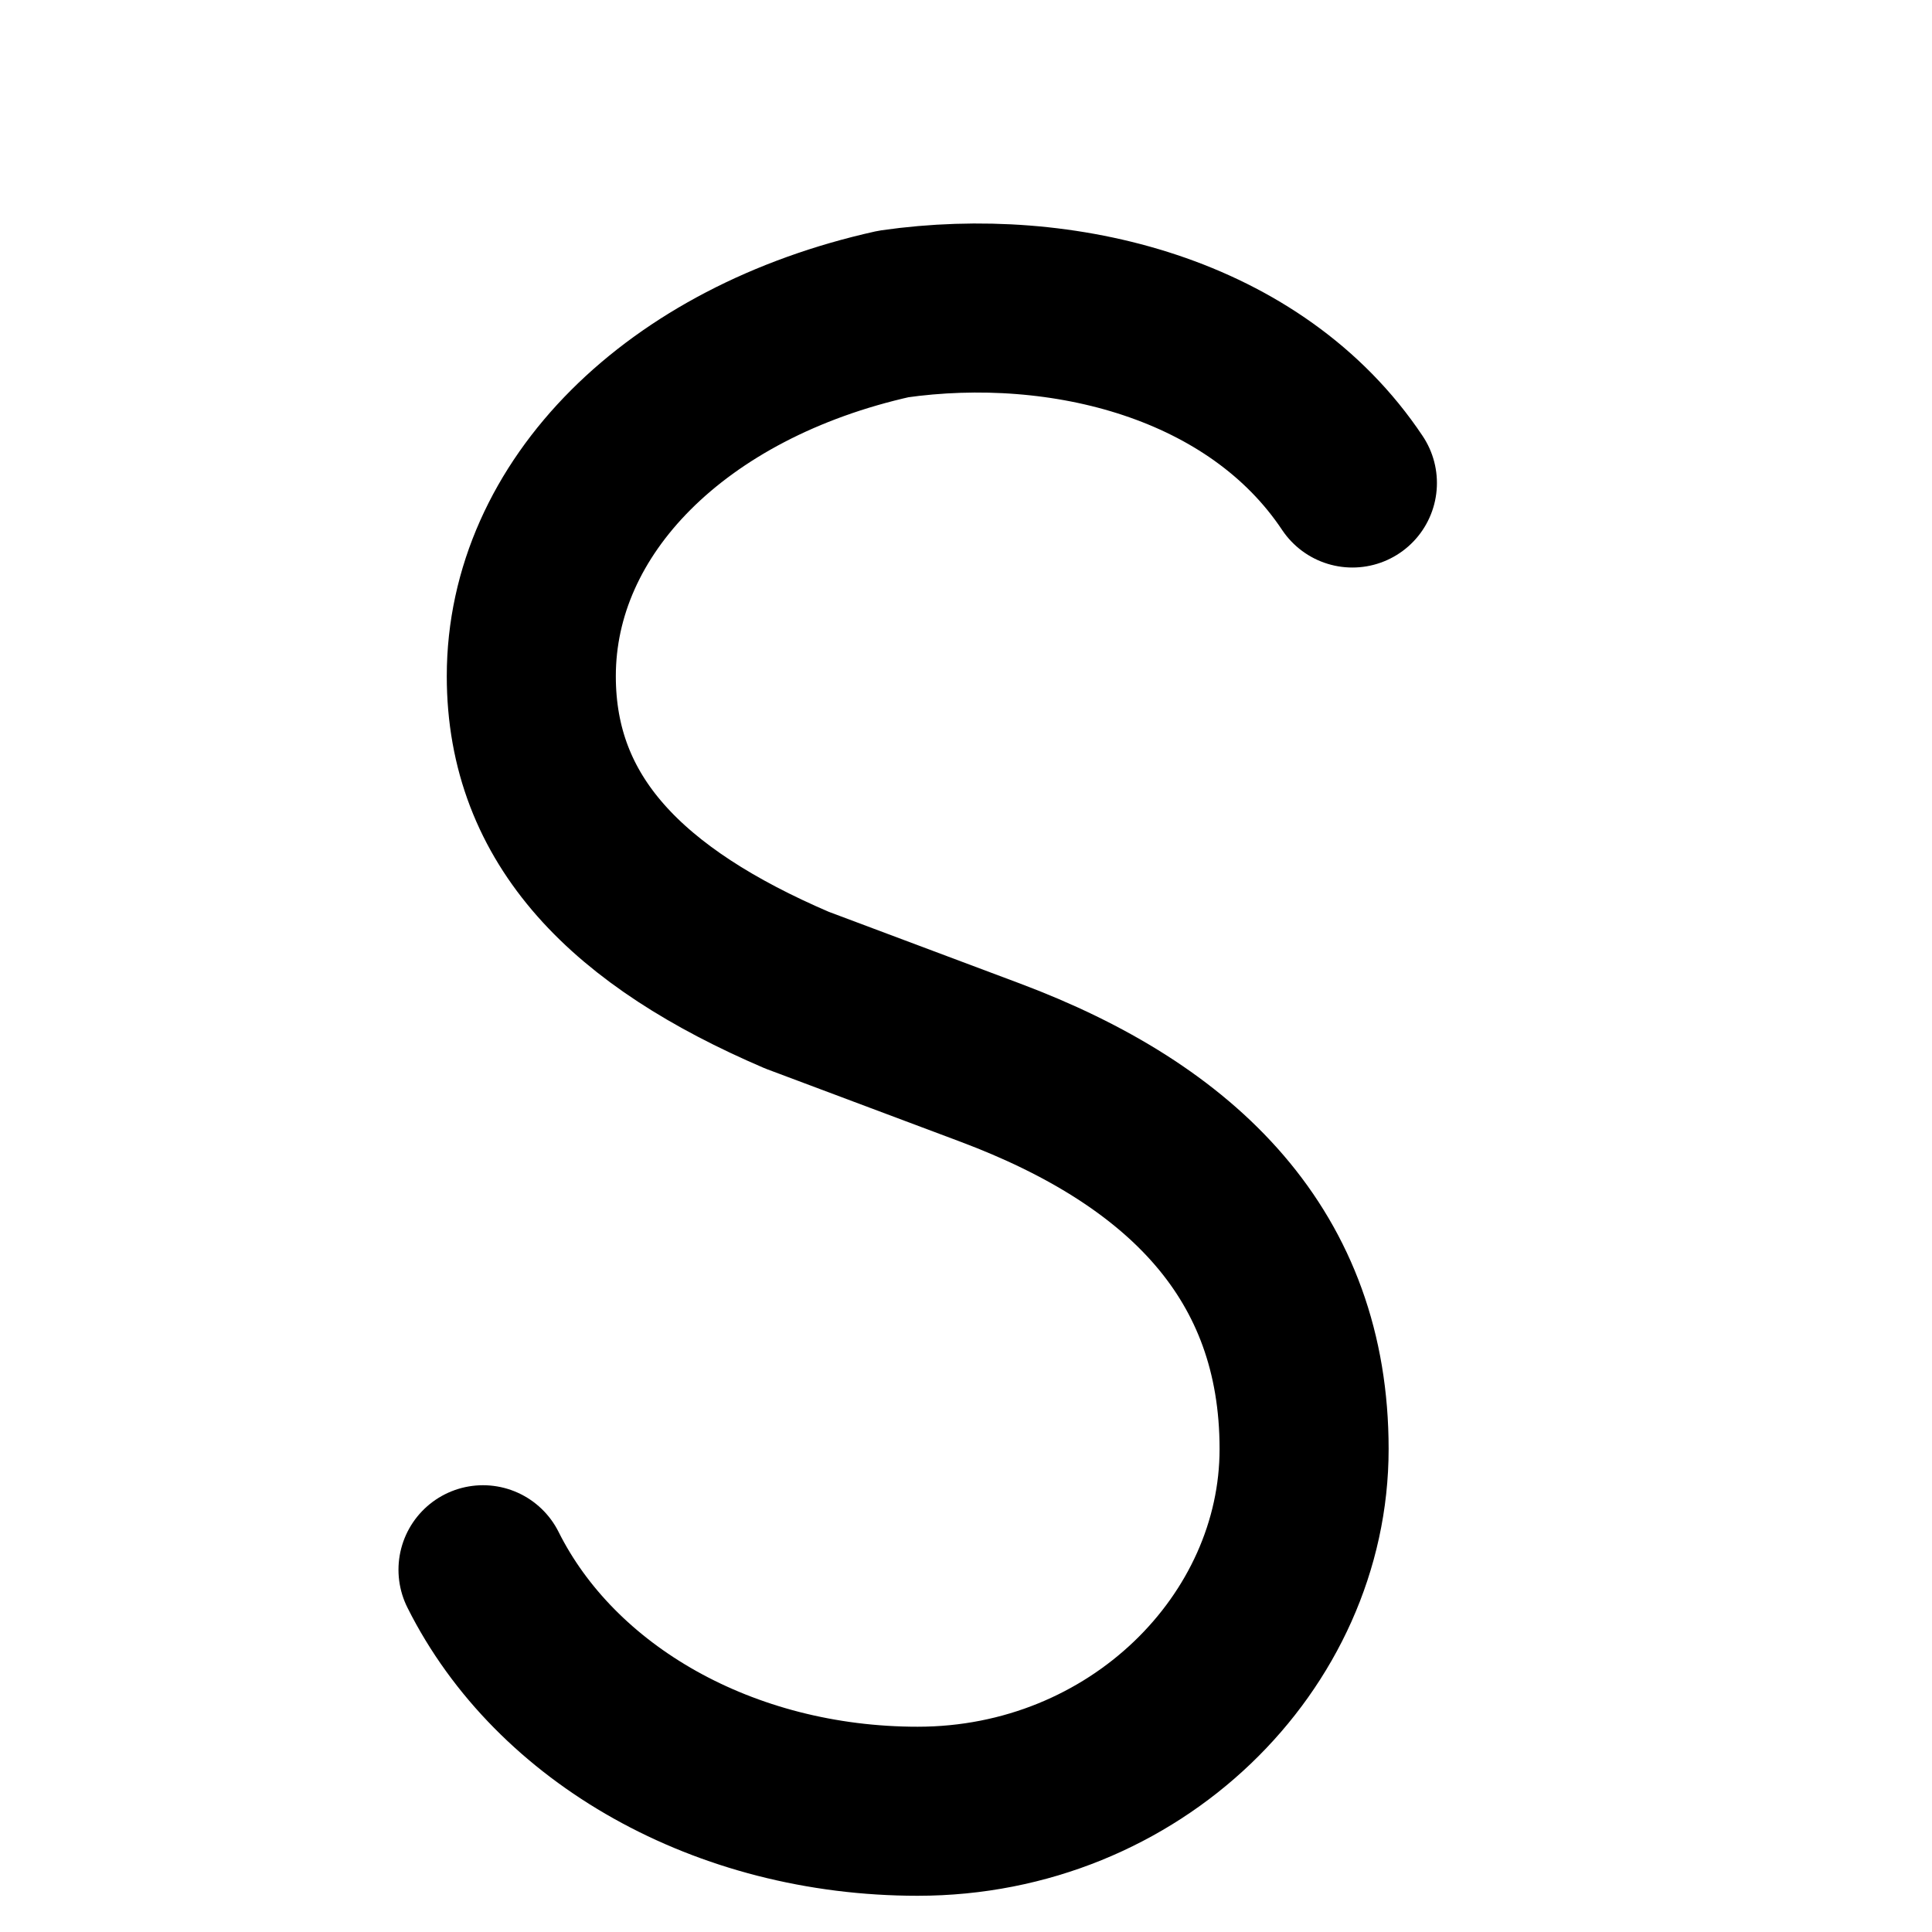
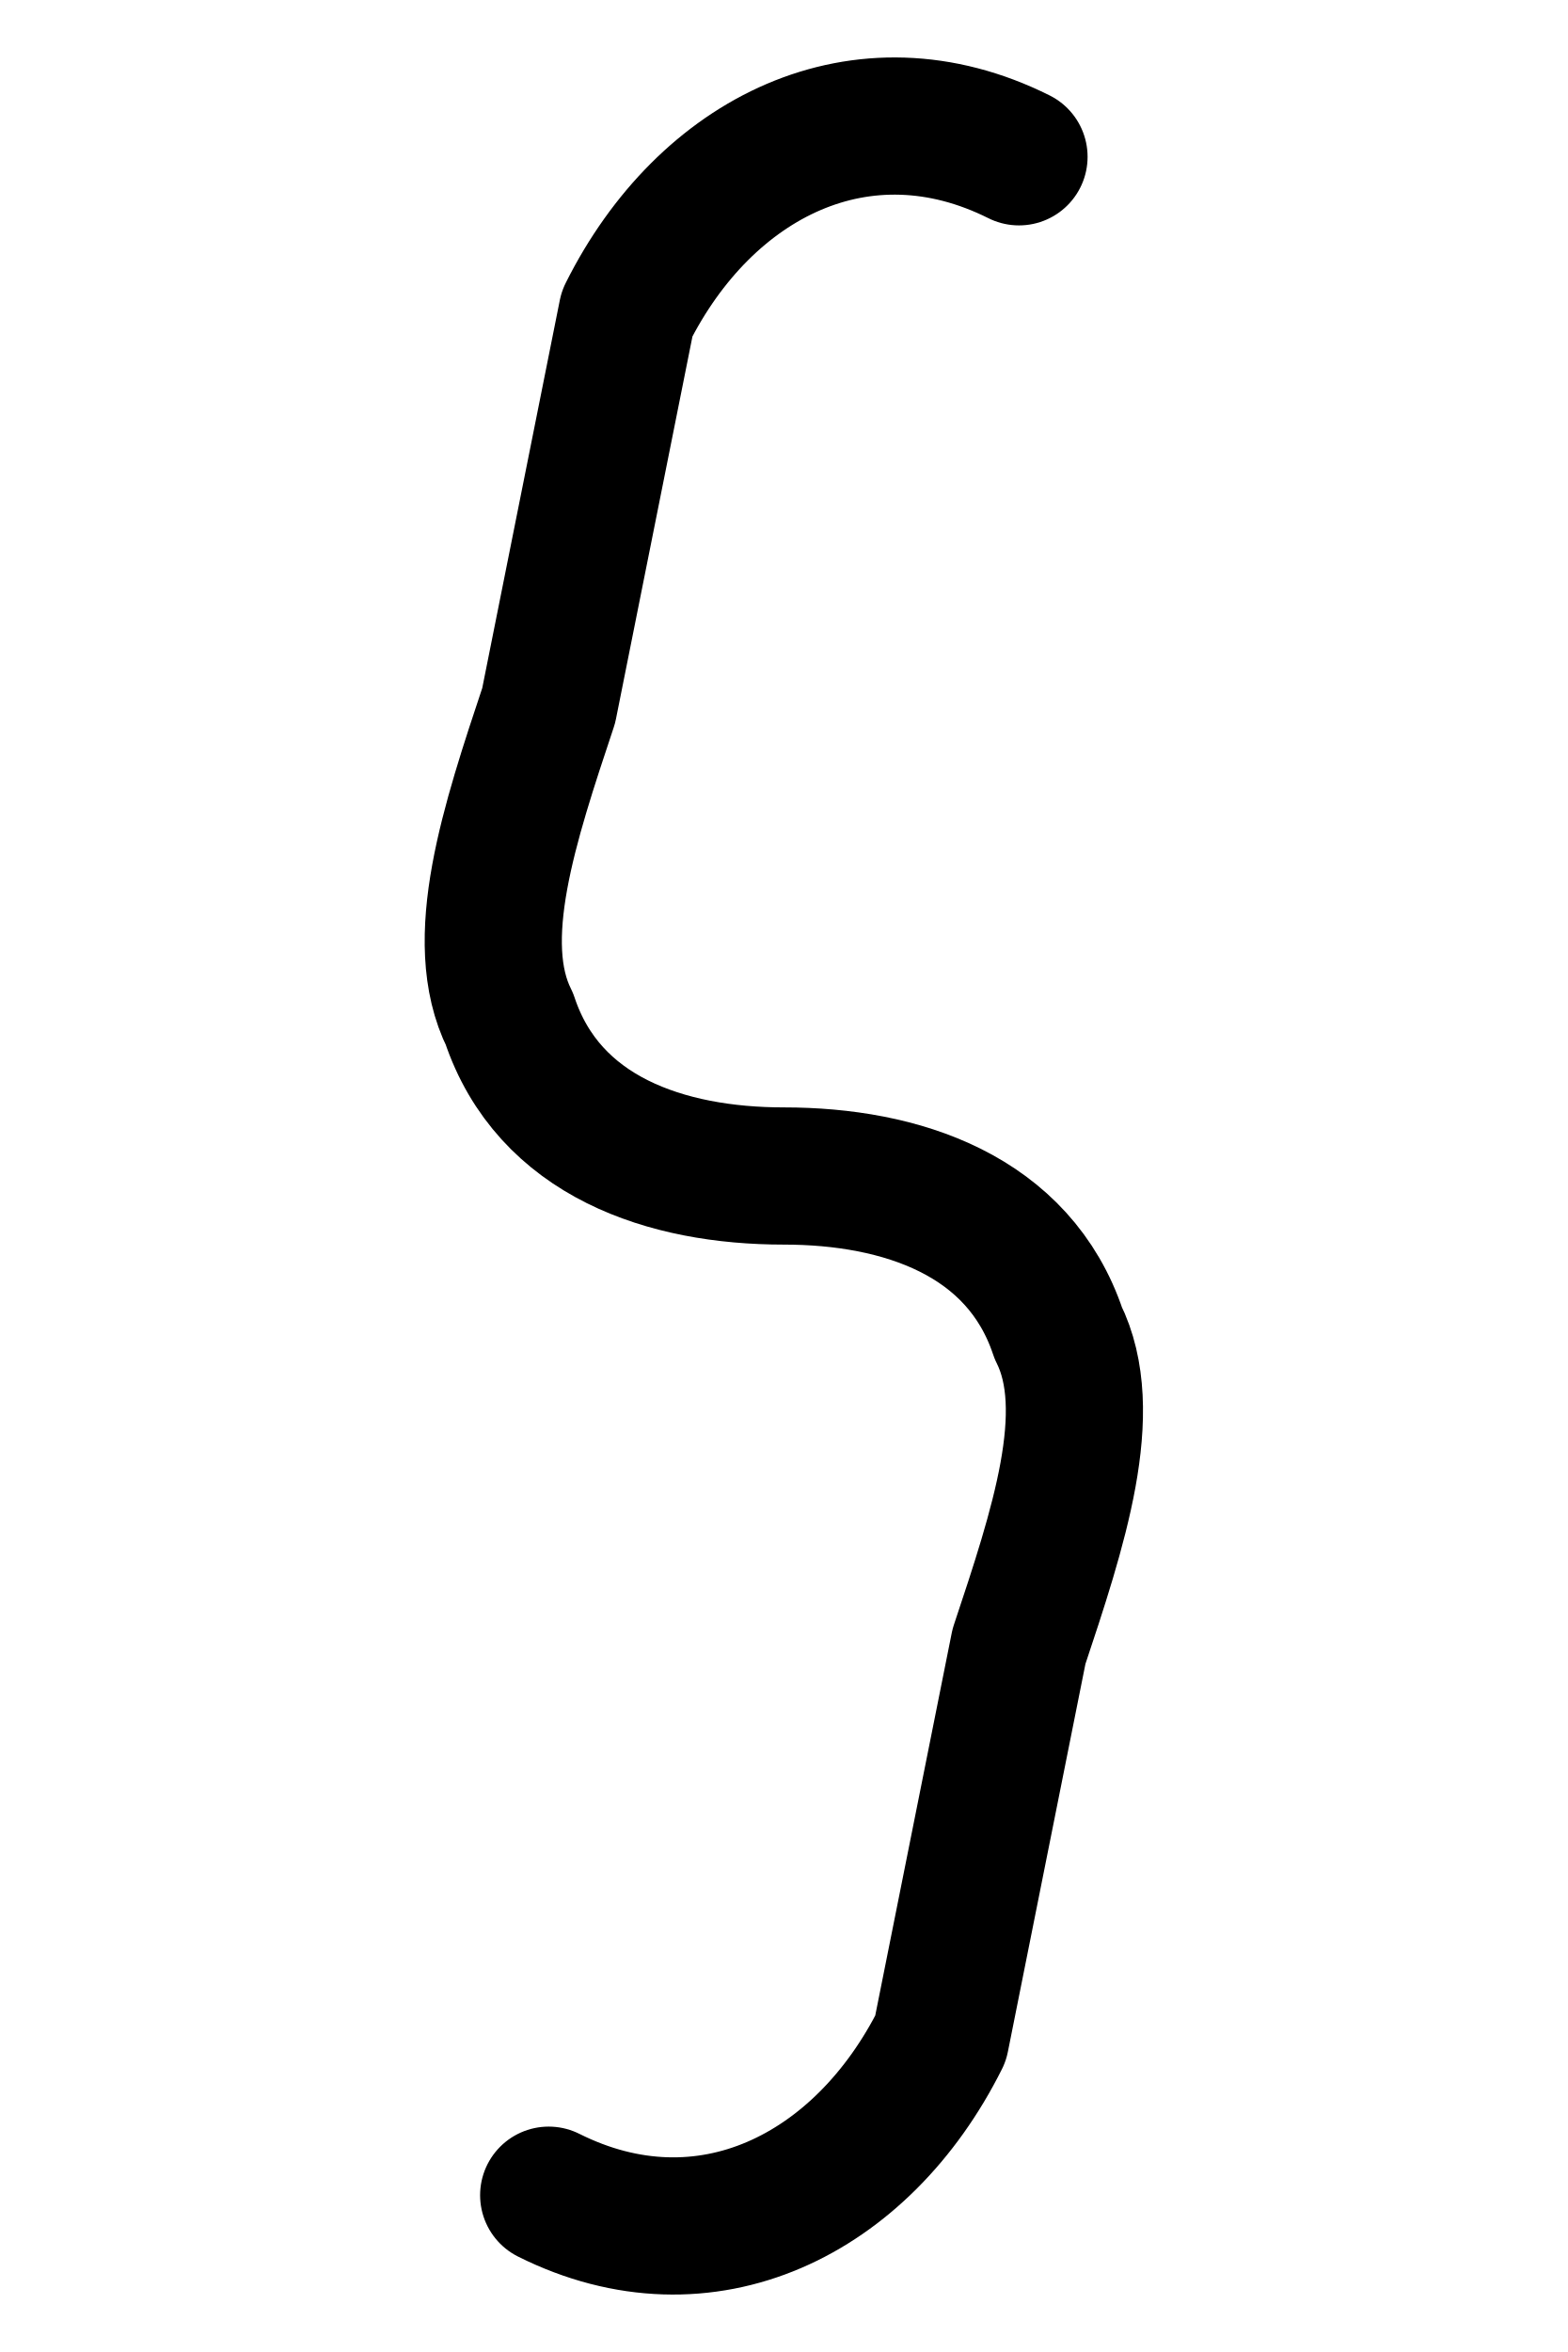
- <svg xmlns="http://www.w3.org/2000/svg" viewBox="0 0 40 40" fill="none">
-   <path d="M28 10c-2-3-6-4-9.5-3.5C14 7.5 11 10.5 11 14c0 3 2 5 5.5 6.5l4 1.5c4 1.5 6.5 4 6.5 8 0 4-3.5 7.5-8 7.5-4 0-7.5-2-9-5" stroke="#000" stroke-width="3.5" stroke-linecap="round" stroke-linejoin="round" />
+ <svg xmlns="http://www.w3.org/2000/svg" viewBox="0 0 40 60" fill="none">
+   <path d="M26 4c-4-2-8 0-10 4L14 18c-1 3-2 6-1 8 1 3 4 4 7 4h0c3 0 6 1 7 4 1 2 0 5-1 8L24 52c-2 4-6 6-10 4" stroke="#000" stroke-width="3.5" stroke-linecap="round" stroke-linejoin="round" />
</svg>
